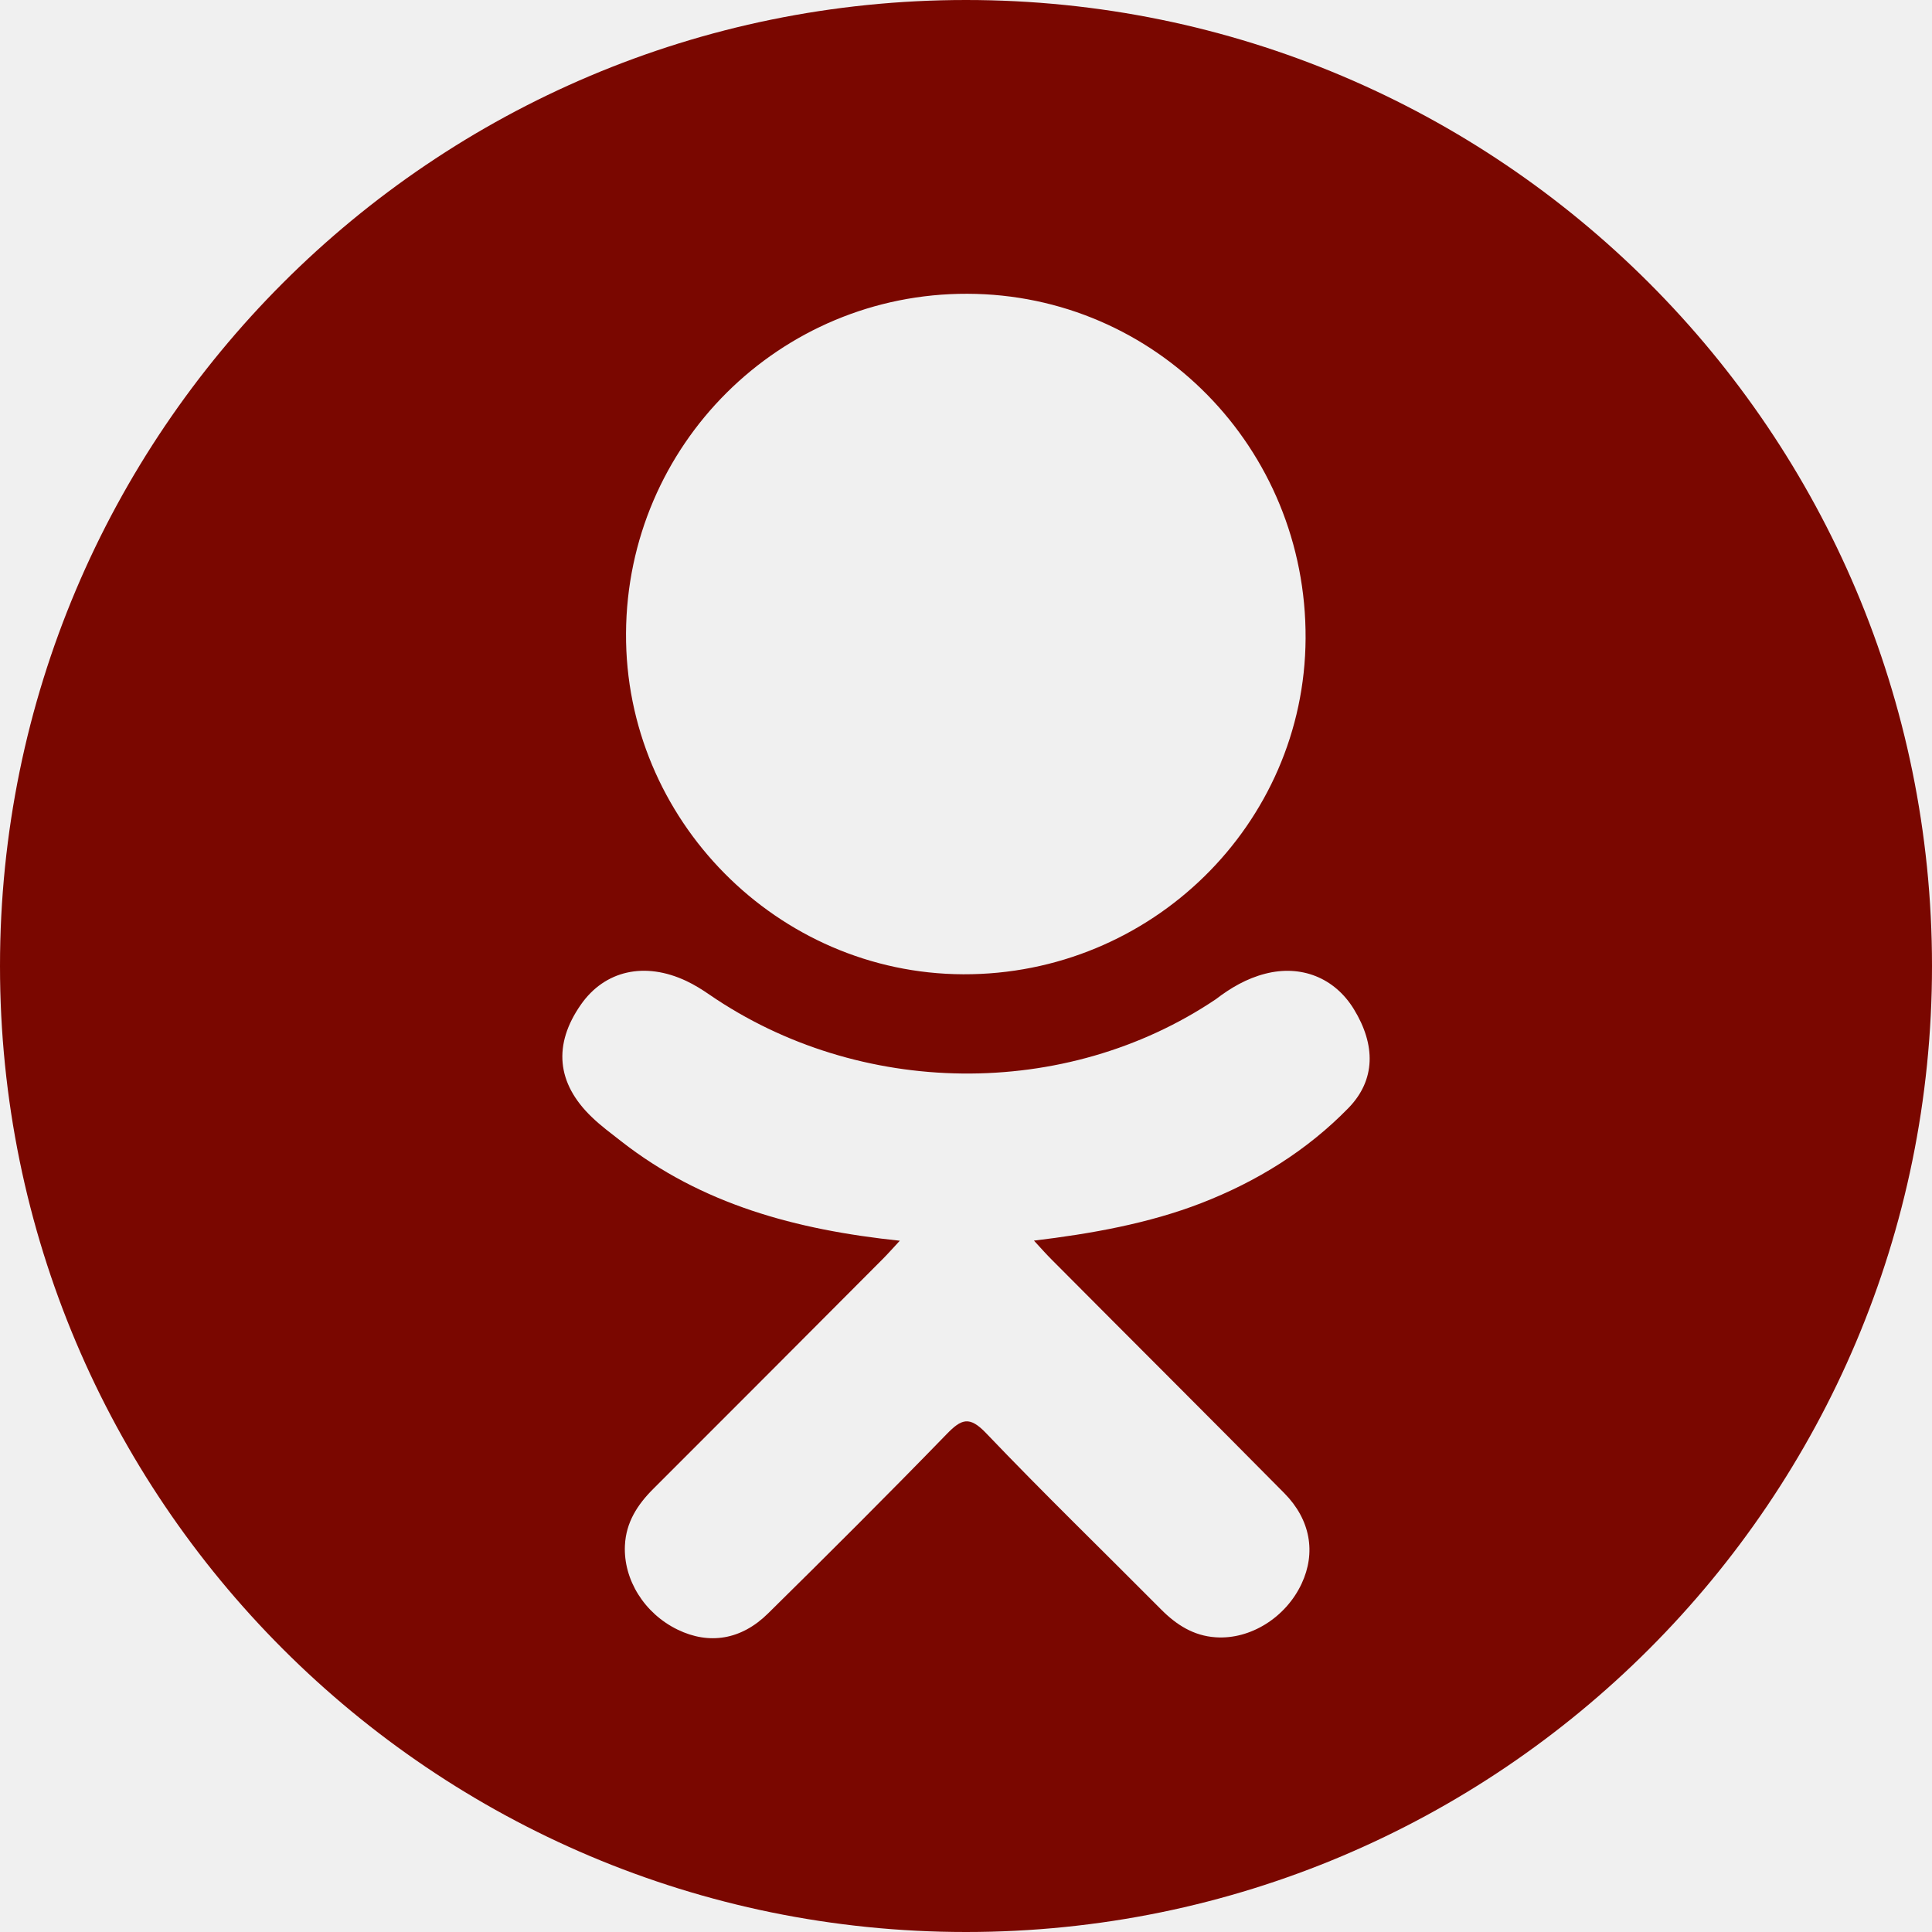
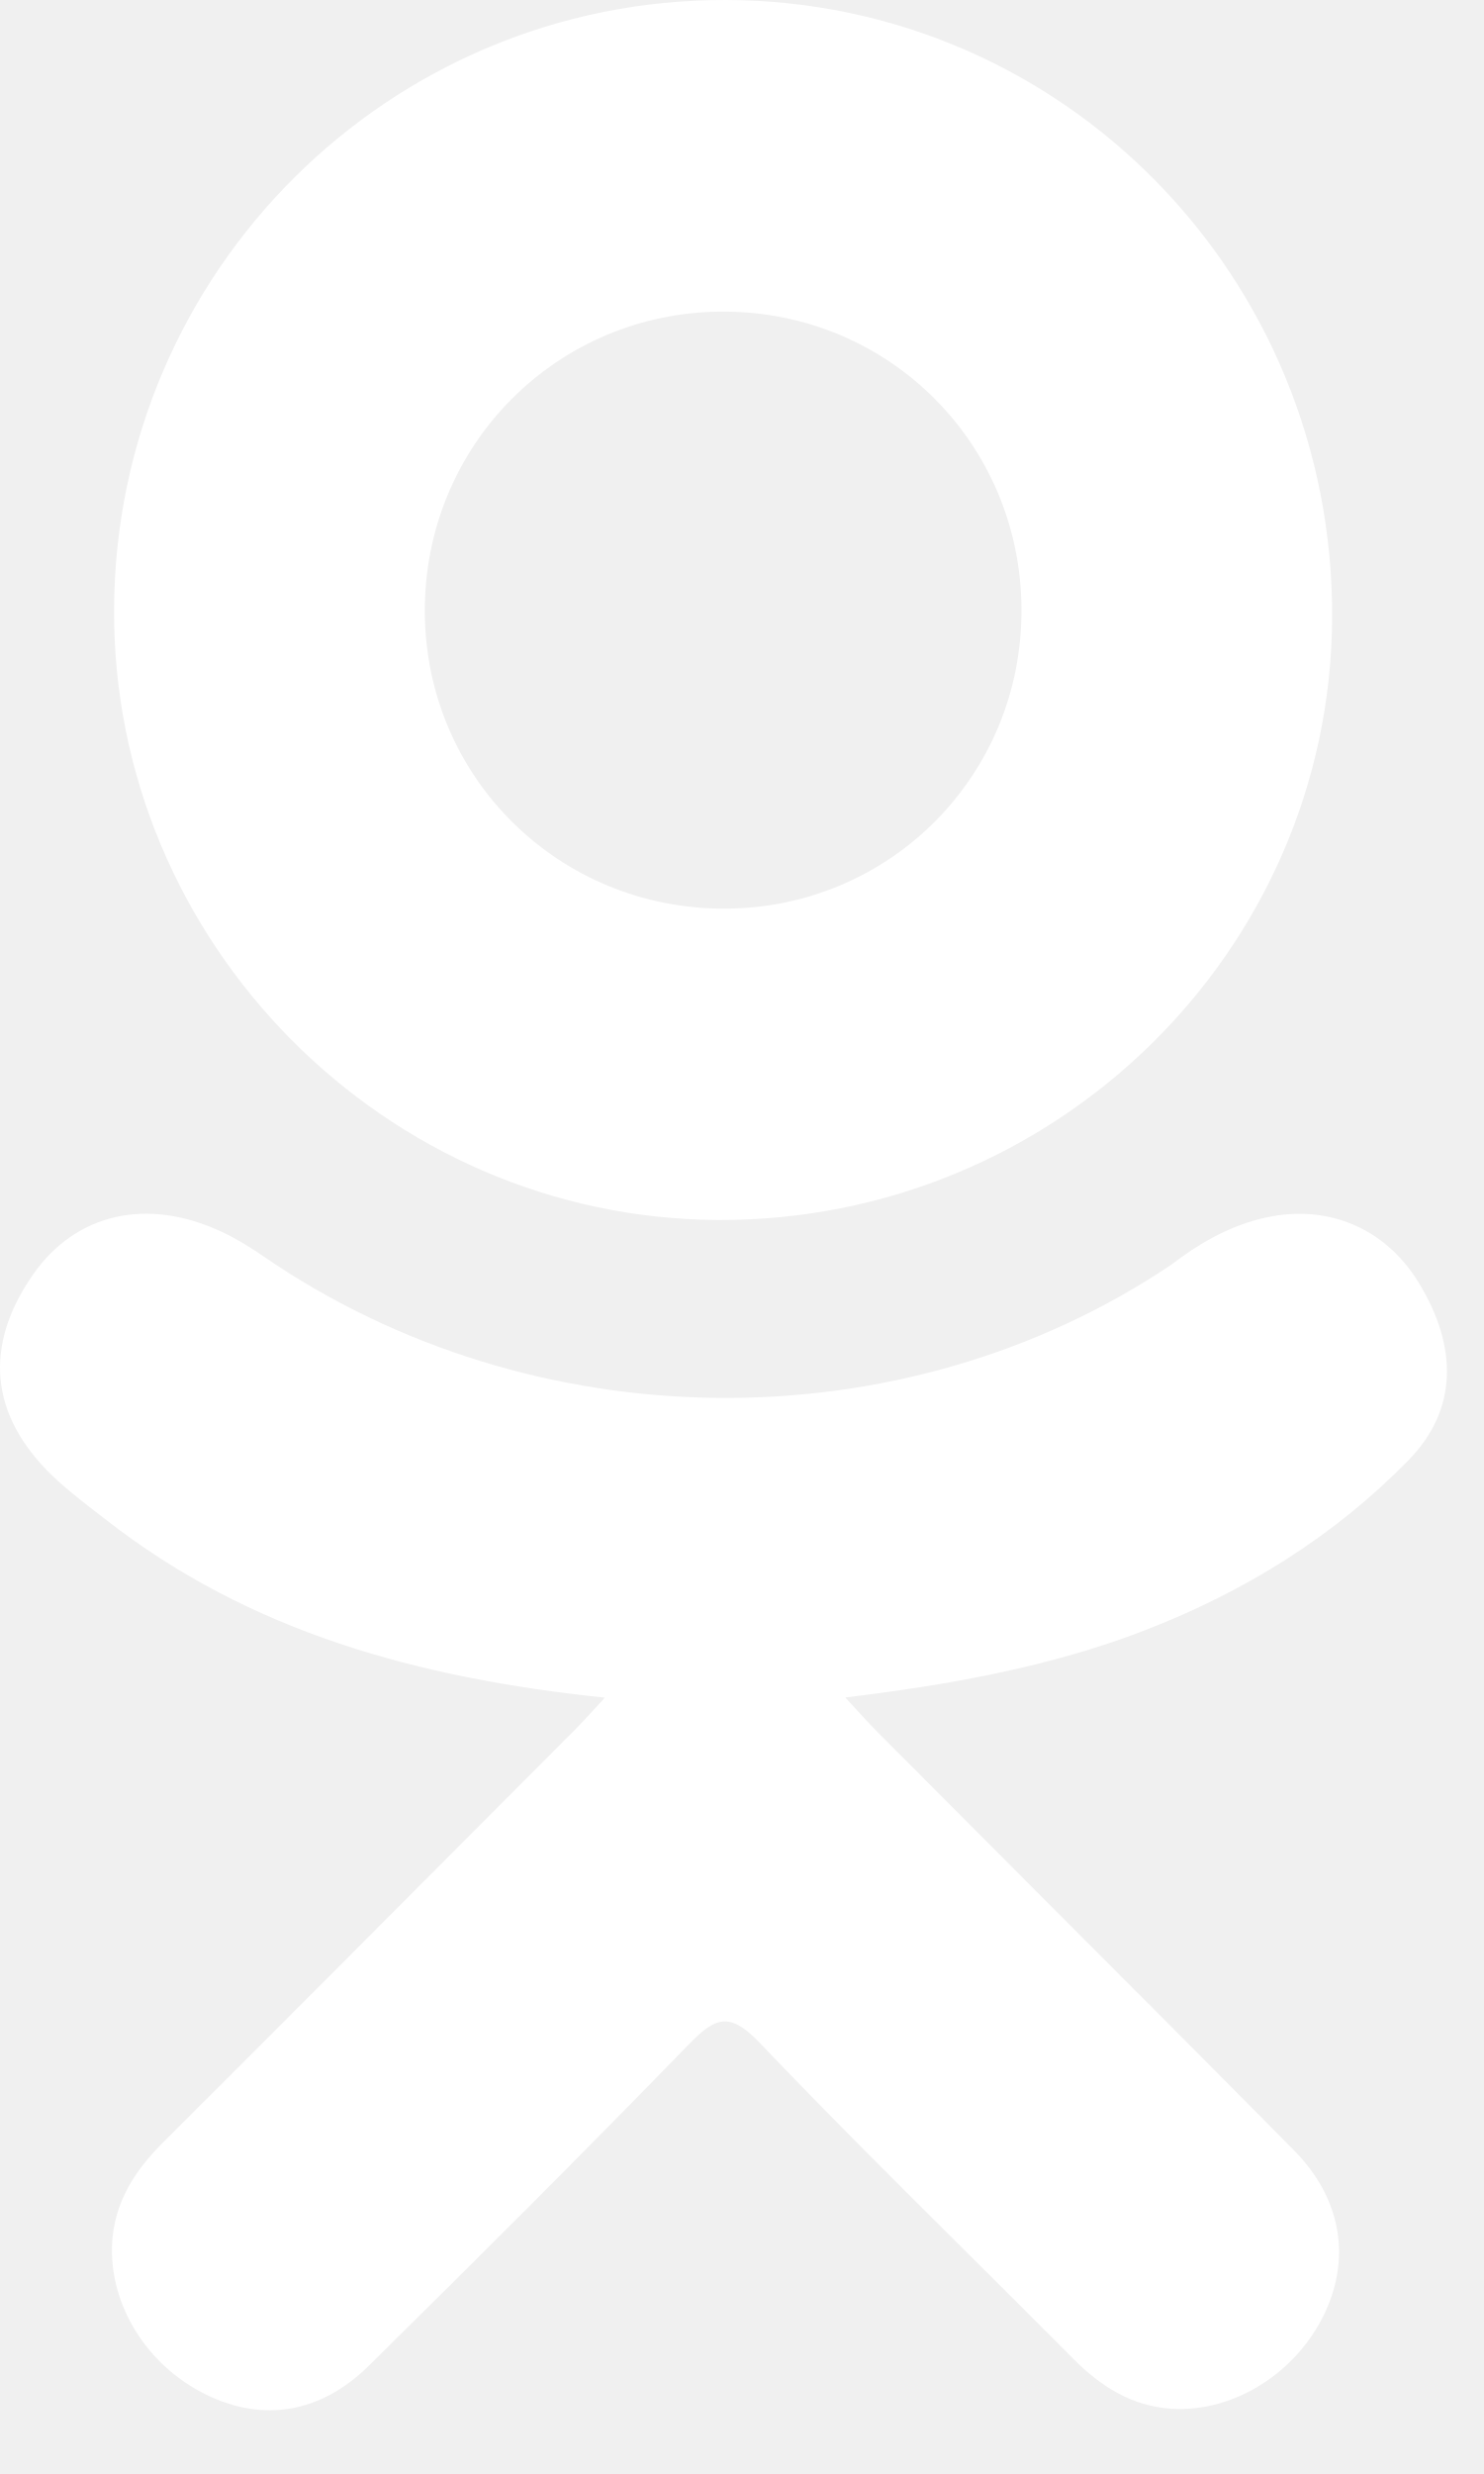
- <svg xmlns="http://www.w3.org/2000/svg" width="35" height="35" viewBox="0 0 35 35" fill="none">
-   <path d="M17.5 0C7.835 0 0 7.835 0 17.5C0 27.165 7.835 35 17.5 35C27.165 35 35 27.165 35 17.5C35 7.835 27.165 0 17.5 0ZM17.525 5.322C20.934 5.331 23.67 8.119 23.652 11.566C23.635 14.932 20.854 17.661 17.451 17.65C14.083 17.638 11.321 14.846 11.341 11.472C11.36 8.062 14.123 5.312 17.525 5.322ZM24.429 20.072C23.675 20.845 22.768 21.405 21.761 21.796C20.808 22.165 19.764 22.351 18.731 22.475C18.887 22.645 18.961 22.728 19.058 22.825C20.46 24.235 21.869 25.637 23.267 27.051C23.743 27.533 23.842 28.13 23.58 28.69C23.294 29.302 22.652 29.705 22.022 29.661C21.623 29.634 21.312 29.436 21.036 29.158C19.978 28.093 18.899 27.047 17.863 25.962C17.561 25.646 17.416 25.706 17.149 25.981C16.085 27.077 15.003 28.156 13.914 29.229C13.426 29.711 12.844 29.798 12.277 29.523C11.674 29.231 11.291 28.616 11.321 27.996C11.341 27.579 11.547 27.259 11.834 26.973C13.222 25.588 14.606 24.198 15.99 22.81C16.082 22.718 16.168 22.62 16.301 22.477C14.413 22.279 12.711 21.815 11.253 20.675C11.072 20.533 10.885 20.396 10.721 20.237C10.082 19.625 10.018 18.923 10.523 18.2C10.955 17.581 11.679 17.416 12.433 17.771C12.579 17.84 12.718 17.926 12.851 18.018C15.568 19.885 19.299 19.936 22.026 18.102C22.296 17.895 22.585 17.726 22.92 17.64C23.57 17.472 24.177 17.712 24.526 18.281C24.925 18.932 24.921 19.566 24.429 20.072Z" fill="#7A0700" />
+ <svg xmlns="http://www.w3.org/2000/svg" width="15" height="25" viewBox="0 0 15 25" fill="none">
+   <path fill-rule="evenodd" clip-rule="evenodd" d="M13.465 6.244C13.482 2.798 10.746 0.009 7.338 2.35738e-05C3.936 -0.009 1.172 2.74 1.153 6.15C1.133 9.524 3.896 12.316 7.264 12.328C10.667 12.339 13.448 9.611 13.465 6.244ZM7.329 9.182C9 9.176 10.331 7.833 10.325 6.159C10.319 4.483 8.985 3.15 7.313 3.149C5.628 3.147 4.281 4.505 4.294 6.195C4.307 7.864 5.653 9.188 7.329 9.182Z" fill="white" />
+   <path d="M11.573 16.474C12.581 16.084 13.488 15.524 14.242 14.75C14.733 14.245 14.738 13.61 14.339 12.96C13.99 12.39 13.383 12.151 12.733 12.318C12.398 12.404 12.109 12.573 11.839 12.78C9.112 14.614 5.38 14.563 2.664 12.696C2.531 12.605 2.392 12.518 2.246 12.45C1.492 12.094 0.767 12.259 0.335 12.878C-0.169 13.601 -0.105 14.303 0.533 14.916C0.667 15.044 0.814 15.159 0.962 15.273C0.997 15.299 1.031 15.326 1.066 15.353C2.523 16.493 4.226 16.958 6.114 17.155C6.066 17.206 6.025 17.251 5.987 17.293C5.919 17.367 5.862 17.429 5.803 17.488C5.606 17.686 5.408 17.884 5.21 18.082C4.024 19.273 2.837 20.464 1.647 21.651C1.36 21.937 1.154 22.257 1.133 22.675C1.104 23.294 1.487 23.909 2.09 24.201C2.657 24.476 3.238 24.389 3.727 23.907C4.815 22.834 5.897 21.755 6.962 20.659C7.229 20.384 7.373 20.324 7.676 20.64C8.376 21.373 9.095 22.088 9.815 22.803C10.16 23.147 10.505 23.49 10.849 23.836C11.125 24.114 11.436 24.312 11.835 24.34C12.465 24.383 13.107 23.98 13.393 23.368C13.655 22.809 13.556 22.211 13.079 21.729C12.216 20.856 11.349 19.987 10.481 19.119C9.944 18.581 9.407 18.043 8.871 17.504C8.799 17.432 8.741 17.368 8.653 17.272C8.621 17.237 8.585 17.198 8.544 17.153C9.577 17.029 10.621 16.843 11.573 16.474Z" fill="white" />
</svg>
